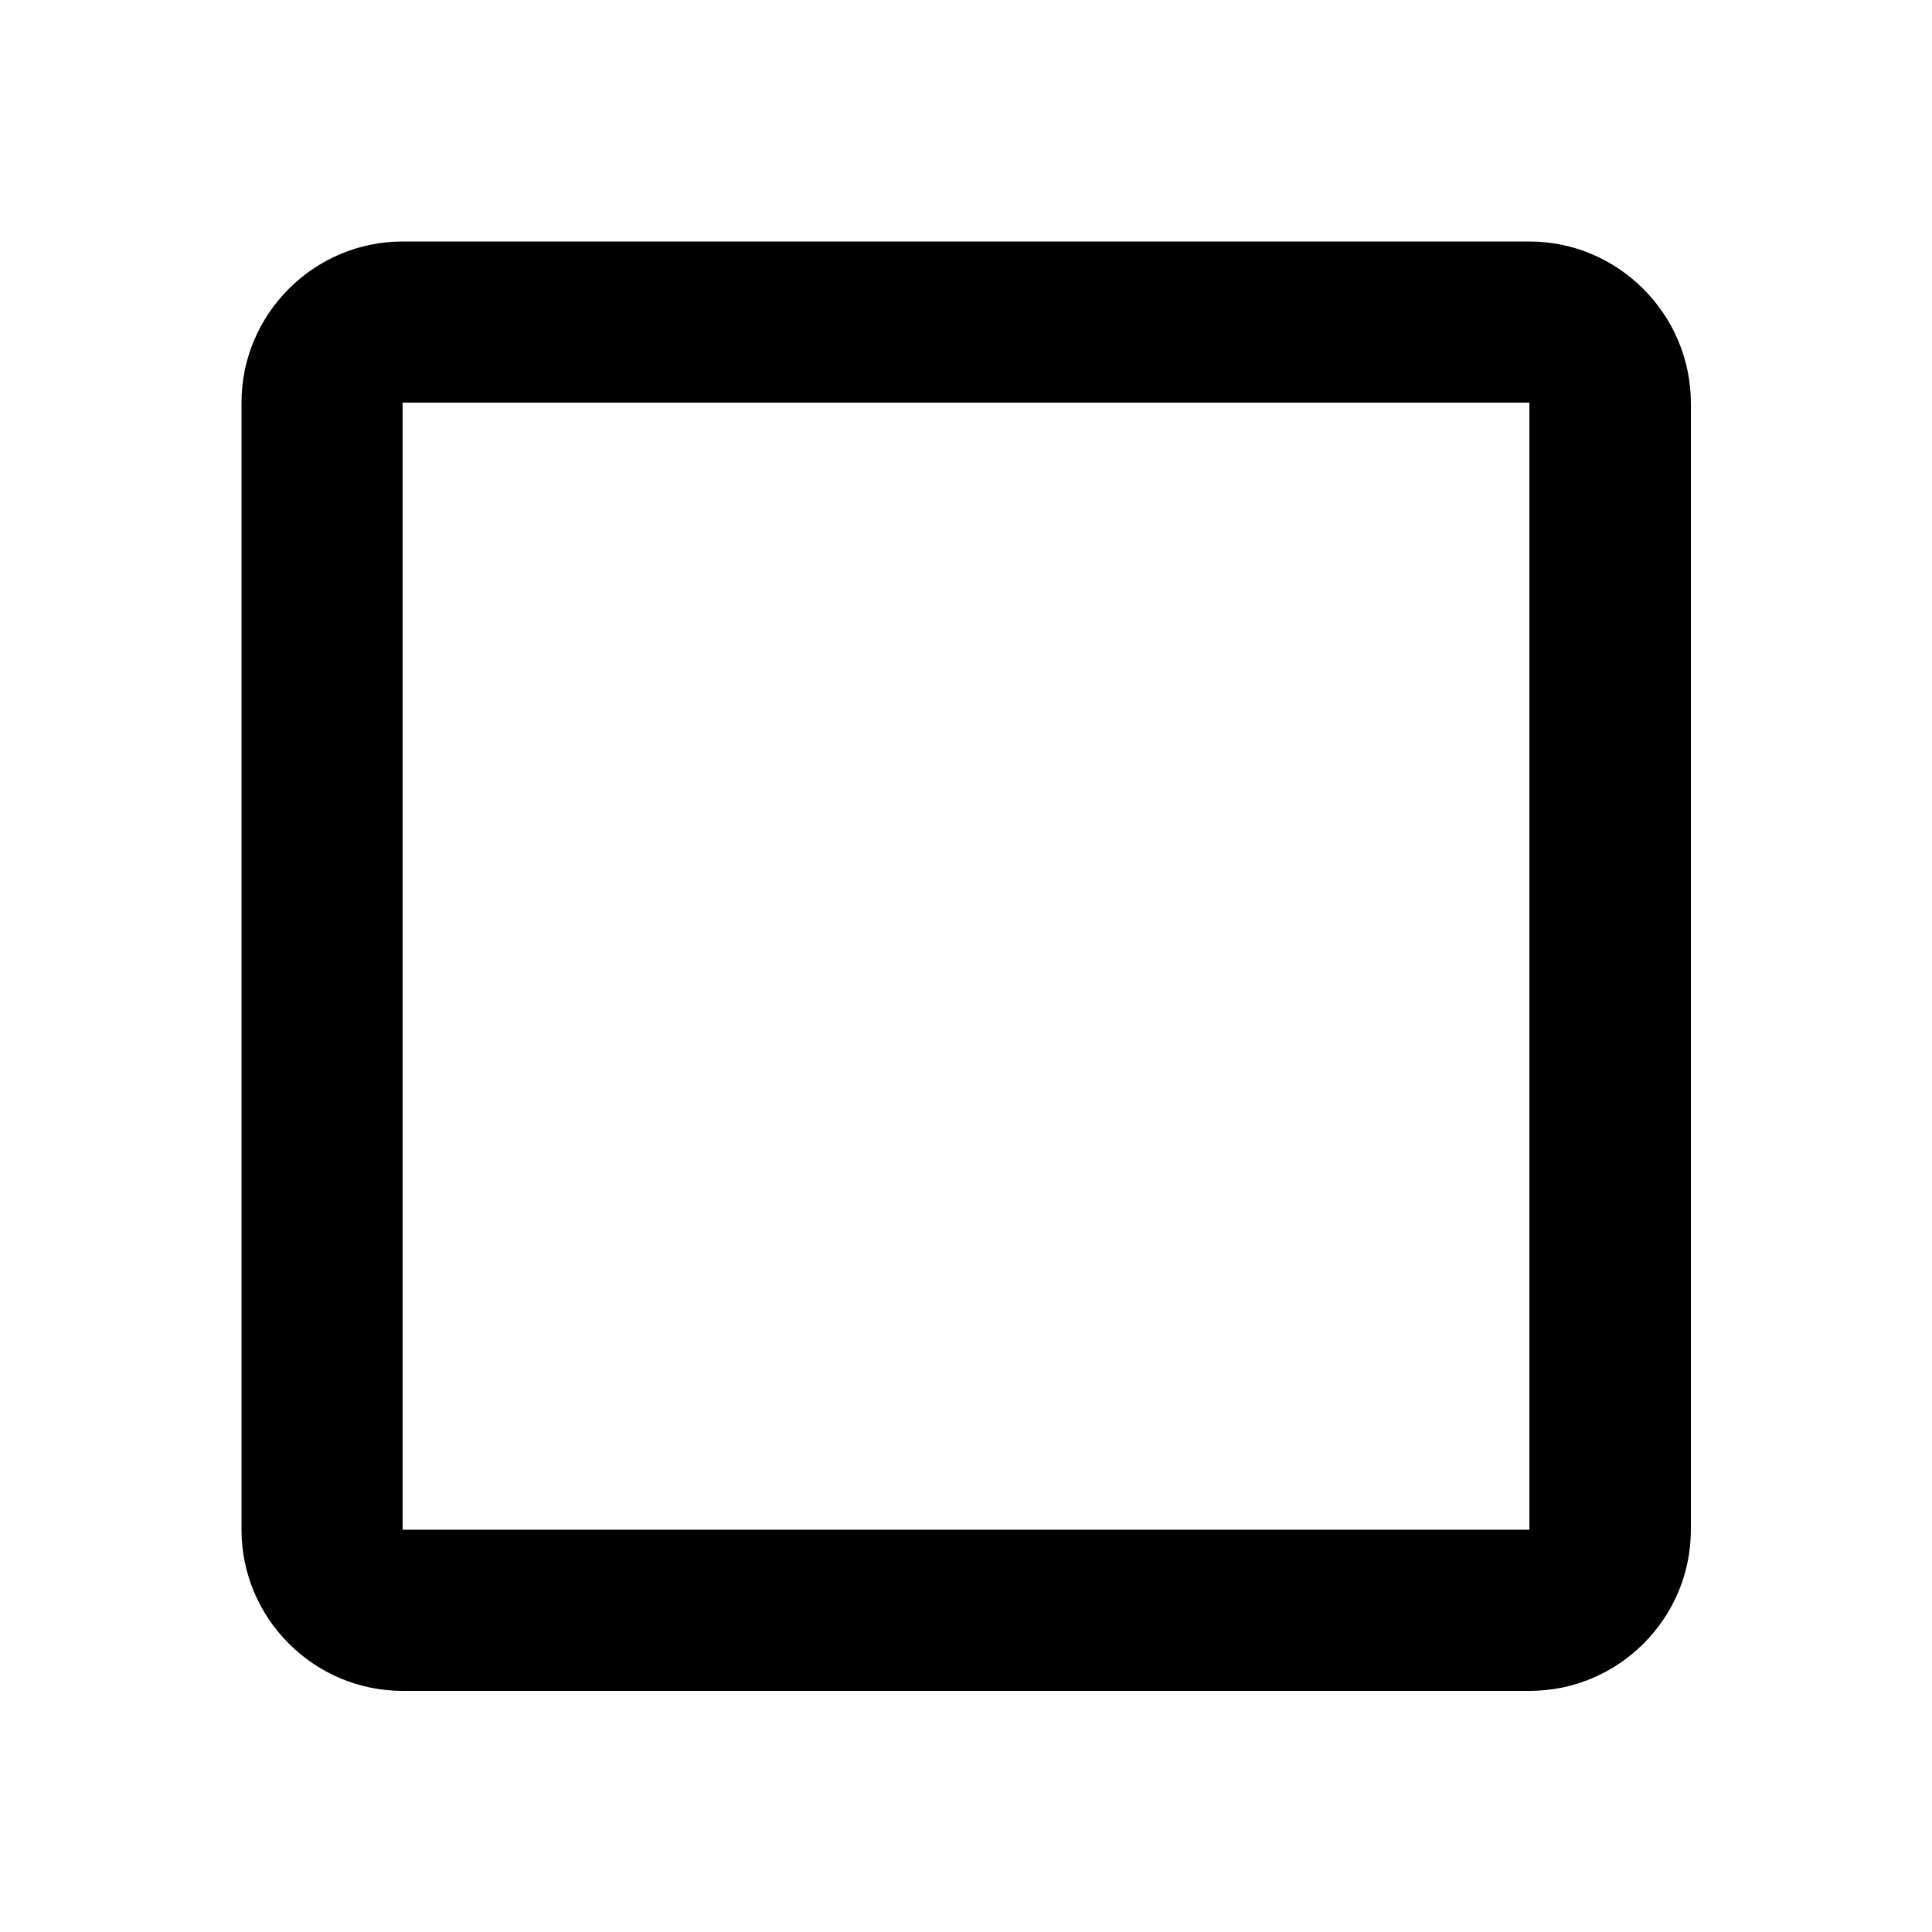
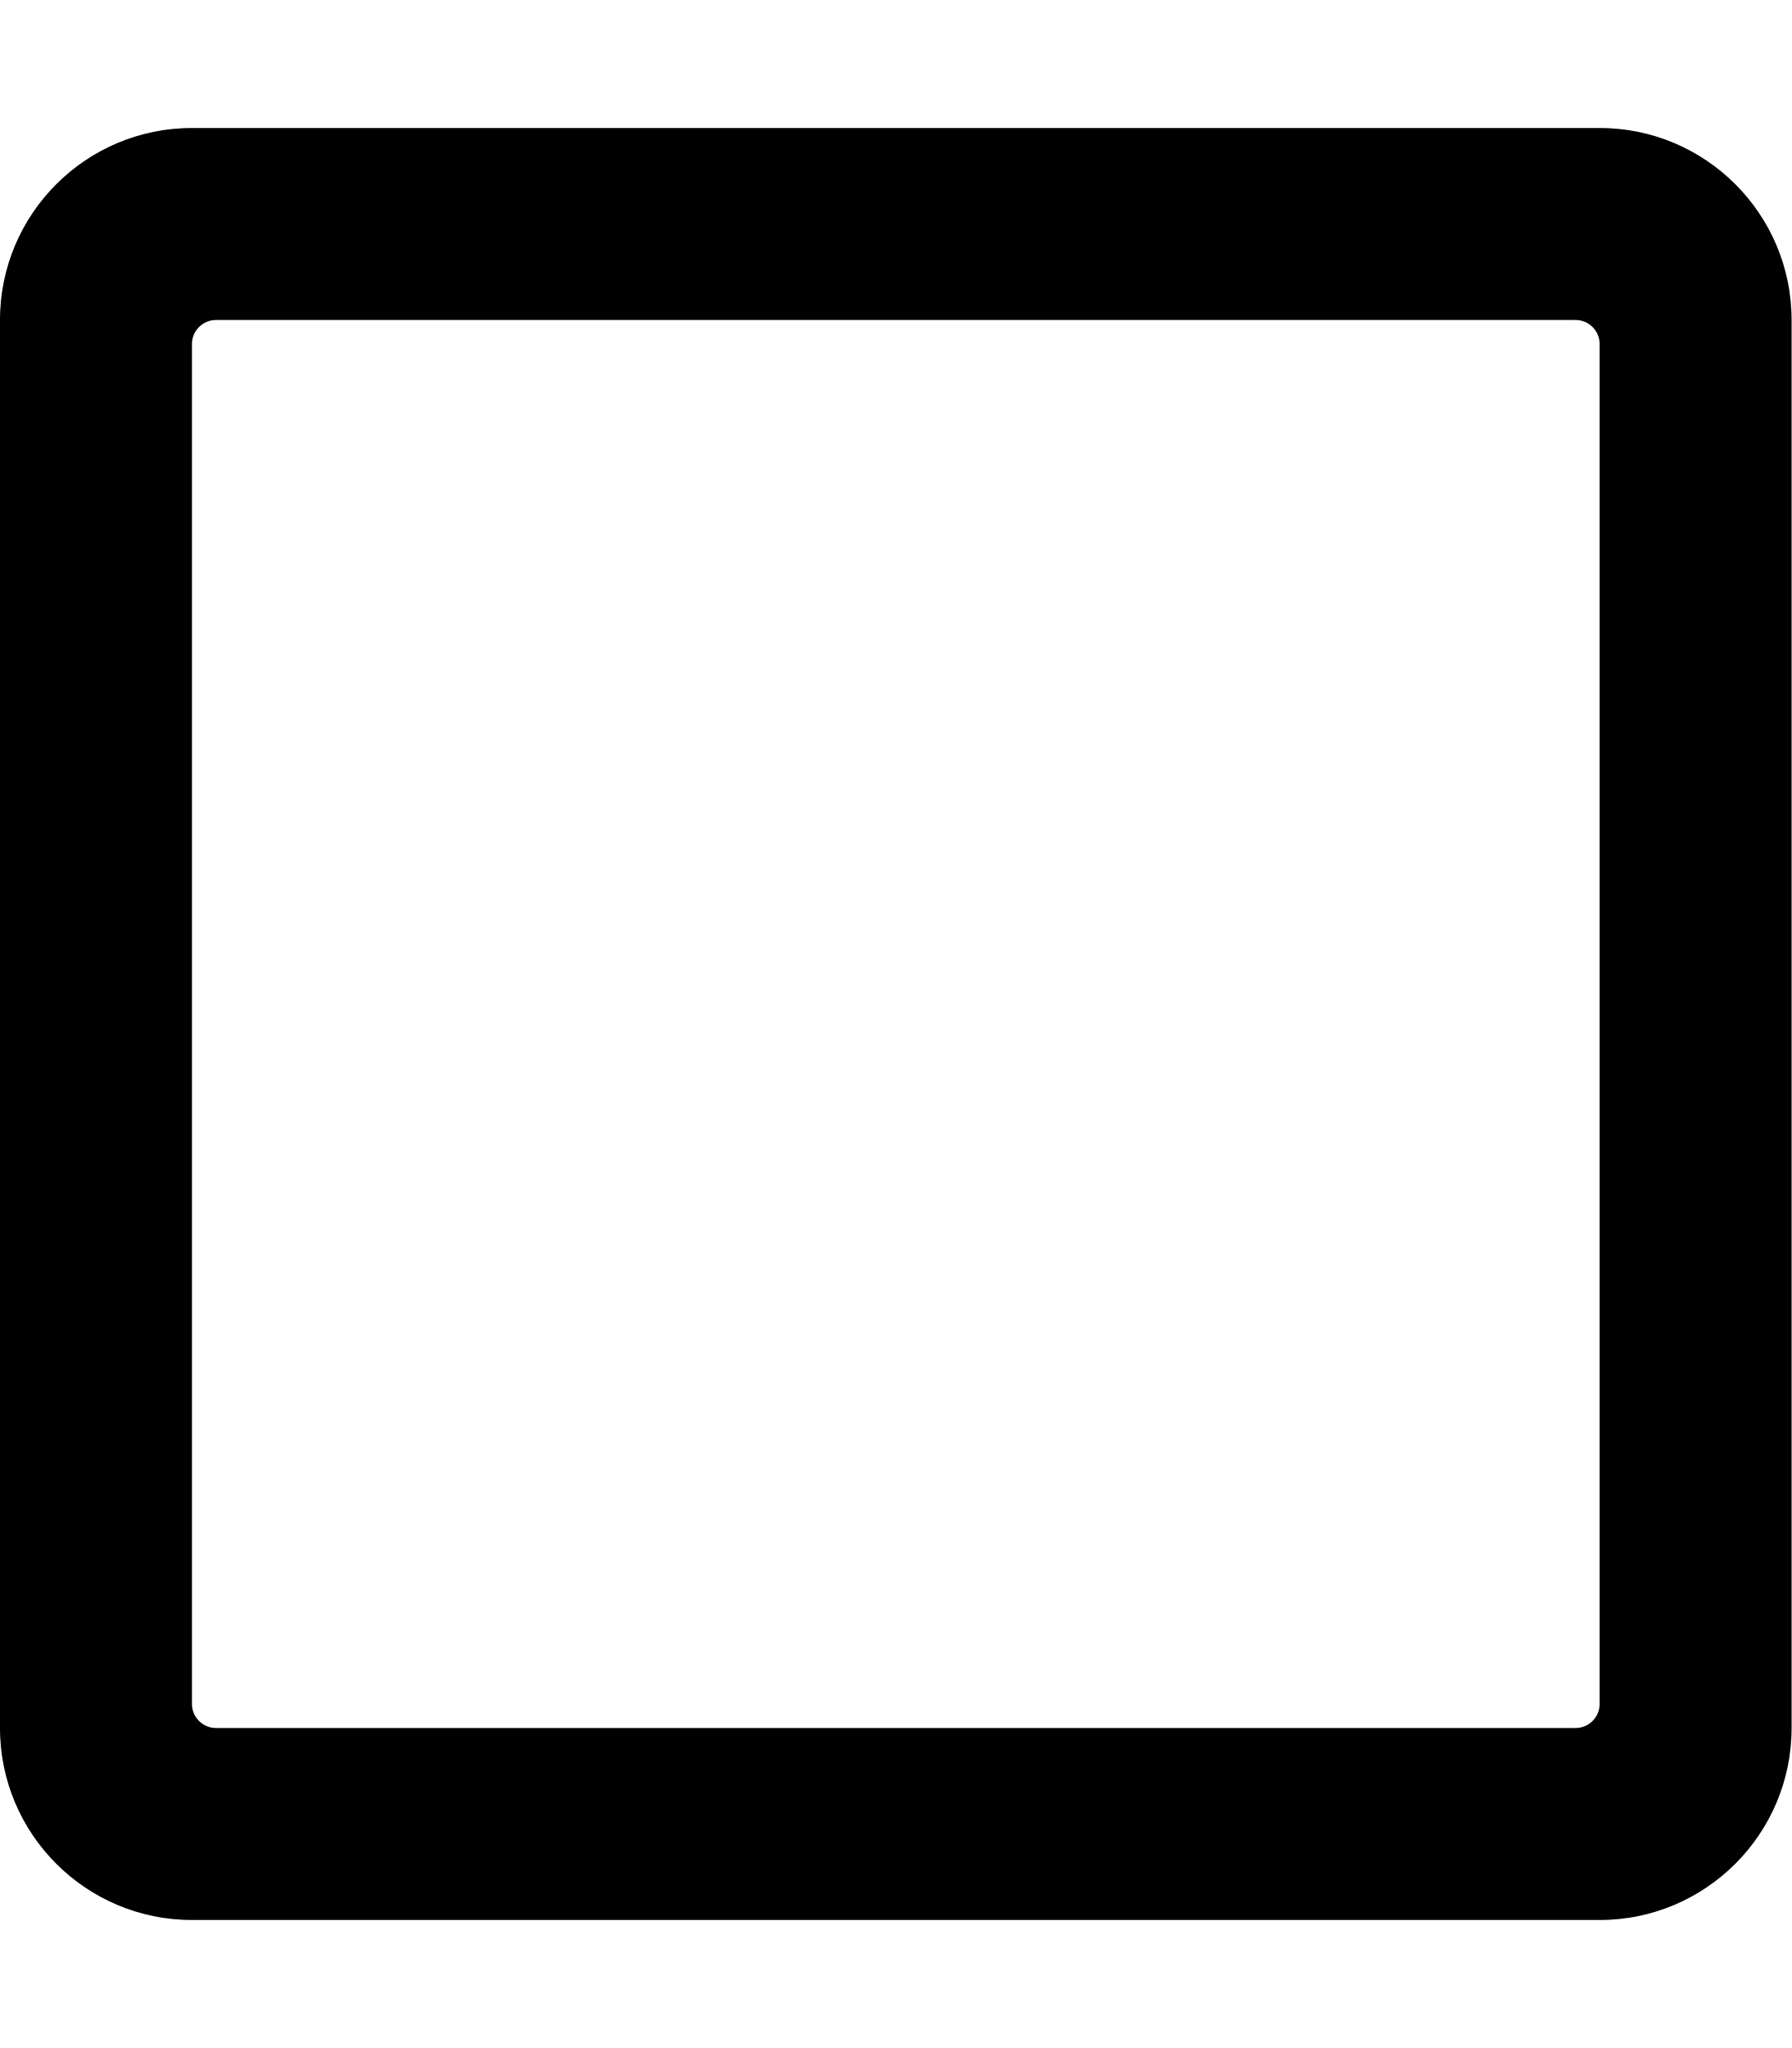
- <svg xmlns="http://www.w3.org/2000/svg" version="1.1" id="Layer_1" x="0px" y="0px" viewBox="0 0 512 512" style="enable-background:new 0 0 512 512;" xml:space="preserve">
-   <style type="text/css">
- 	.st0{fill:none;}
- </style>
-   <path d="M405.3,106.7v298.7H106.7V106.7H405.3 M405.3,64H106.7C83.2,64,64,83.2,64,106.7v298.7c0,23.5,19.2,42.7,42.7,42.7h298.7  c23.5,0,42.7-19.2,42.7-42.7V106.7C448,83.2,428.8,64,405.3,64z" />
-   <path class="st0" d="M0,0h512v512H0V0z" />
+ <svg xmlns="http://www.w3.org/2000/svg" aria-hidden="true" focusable="false" data-prefix="far" data-icon="square" class="svg-inline--fa fa-square fa-w-14" role="img" viewBox="0 0 448 512">
+   <path fill="currentColor" d="M400 32H48C21.5 32 0 53.5 0 80v352c0 26.5 21.5 48 48 48h352c26.5 0 48-21.5 48-48V80c0-26.5-21.5-48-48-48zm-6 400H54c-3.3 0-6-2.7-6-6V86c0-3.3 2.7-6 6-6h340c3.3 0 6 2.7 6 6v340c0 3.3-2.7 6-6 6z" />
</svg>
